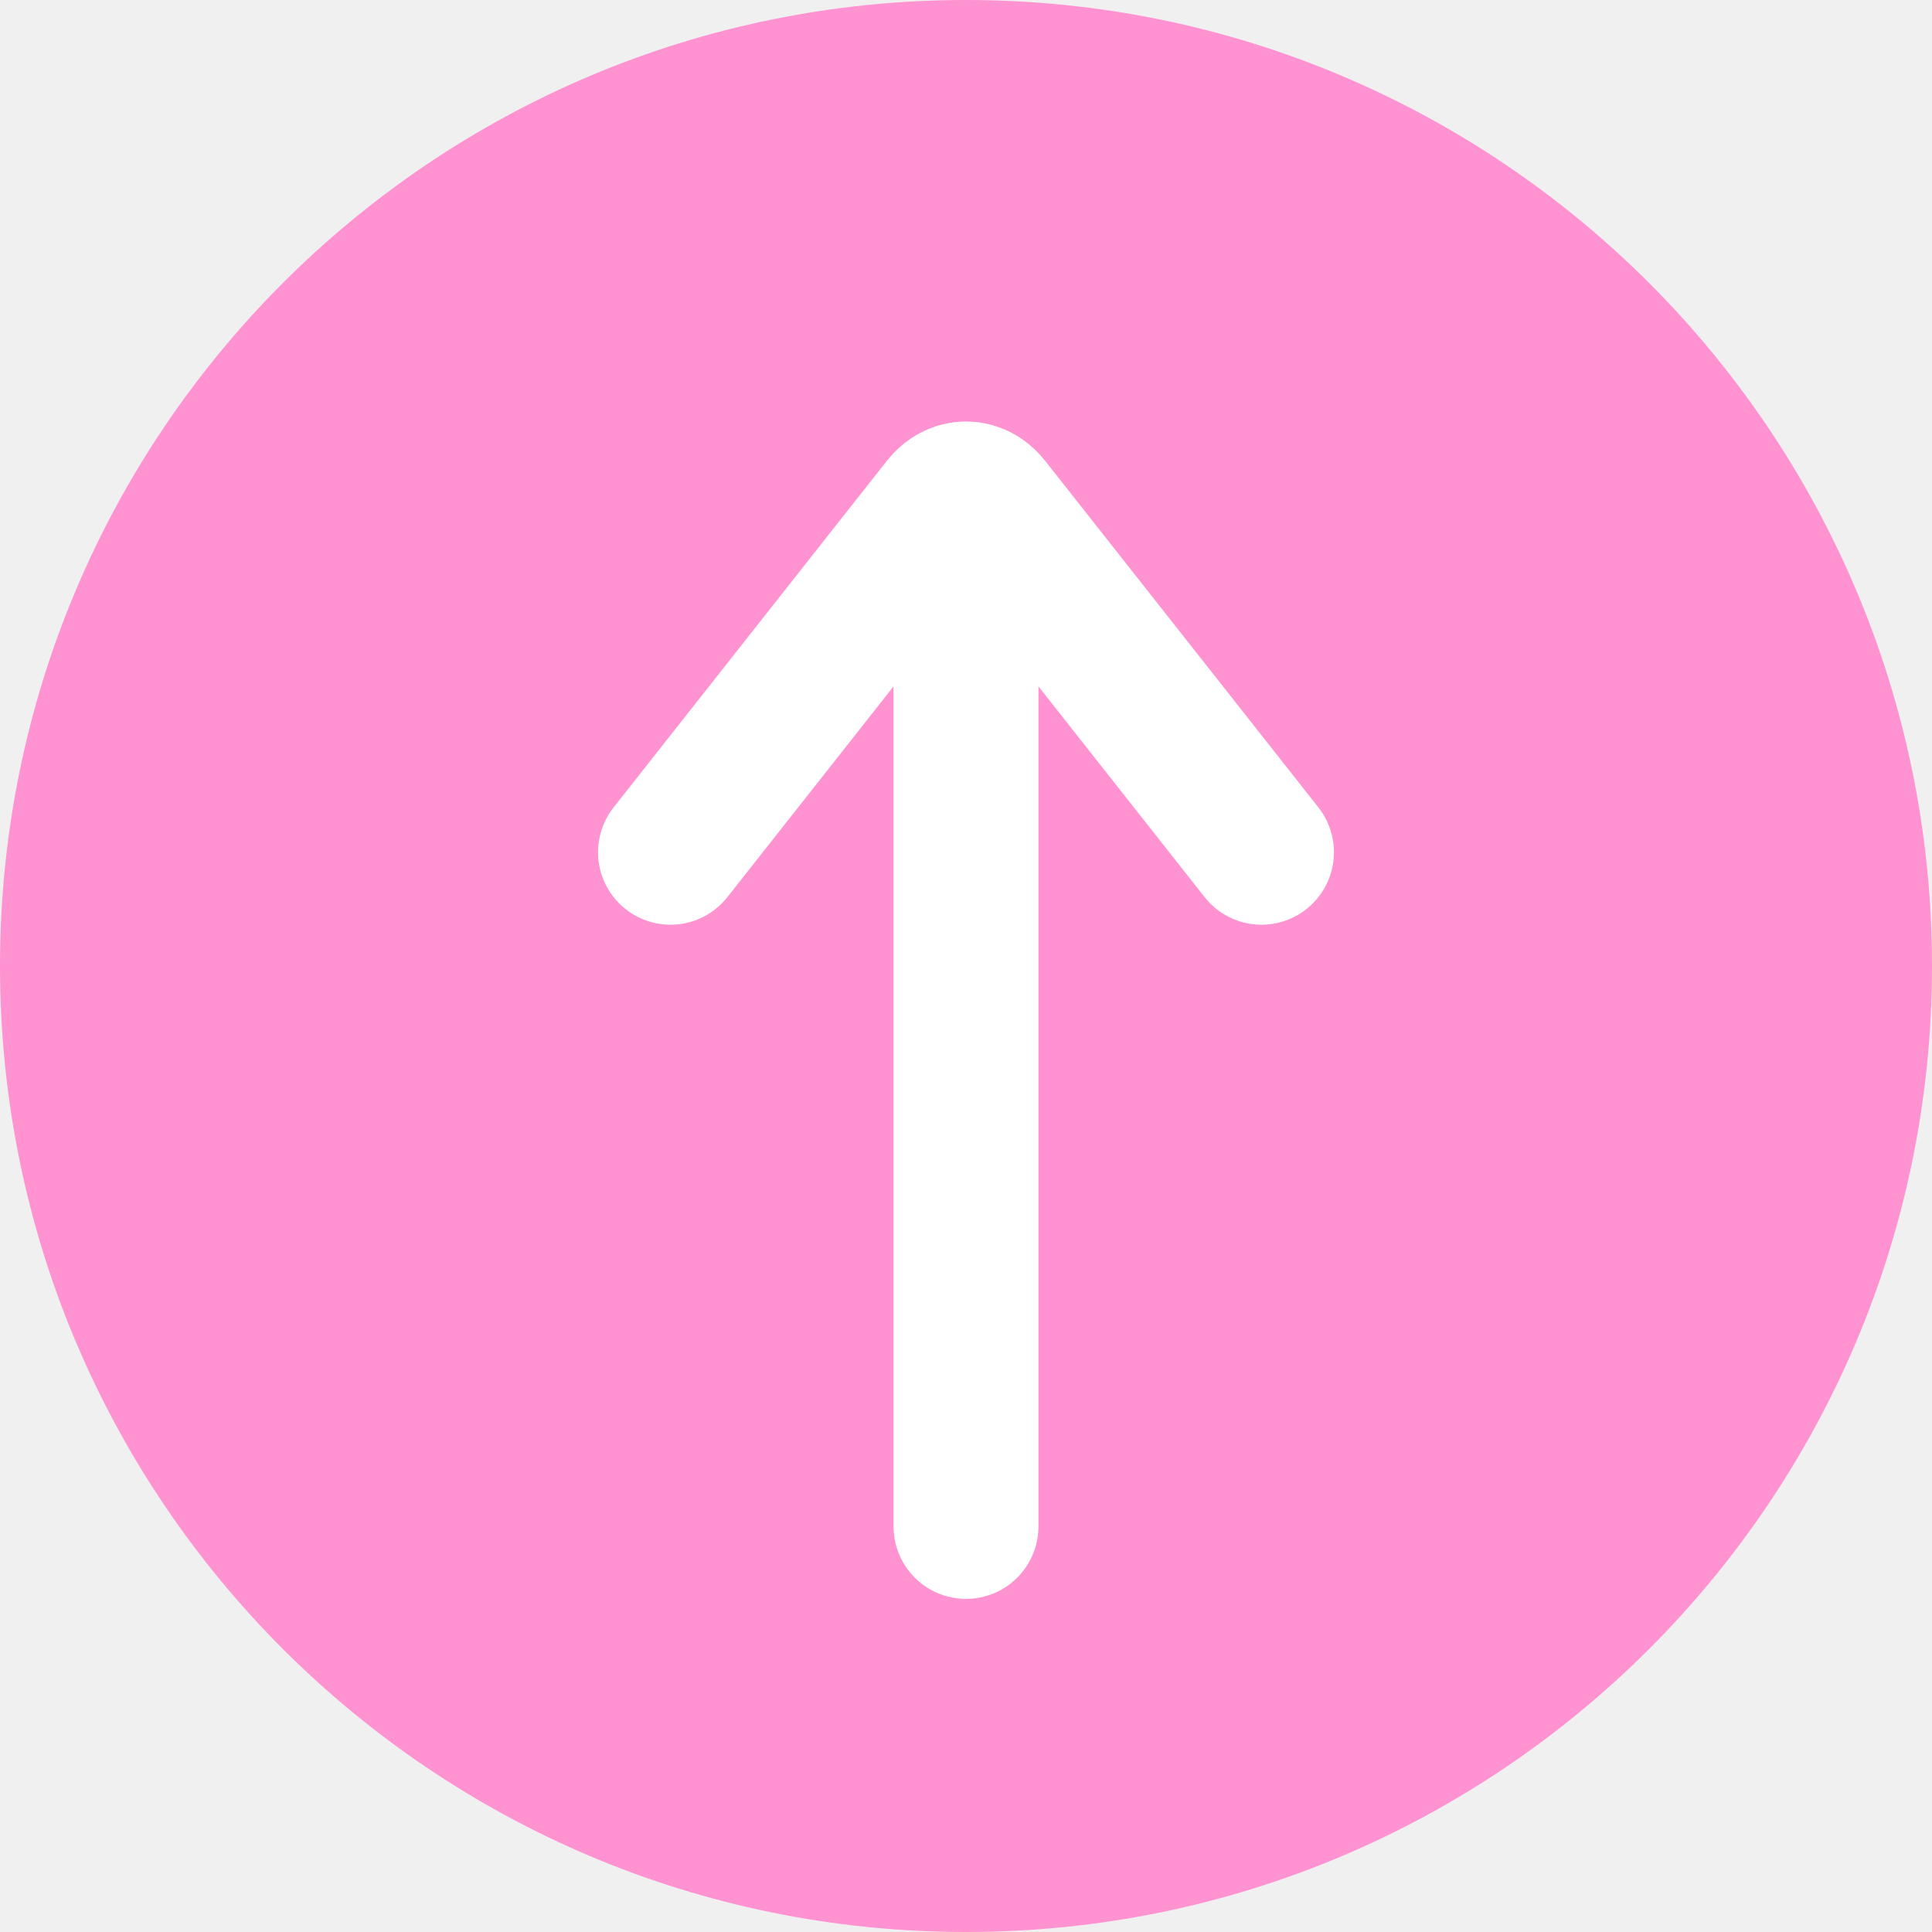
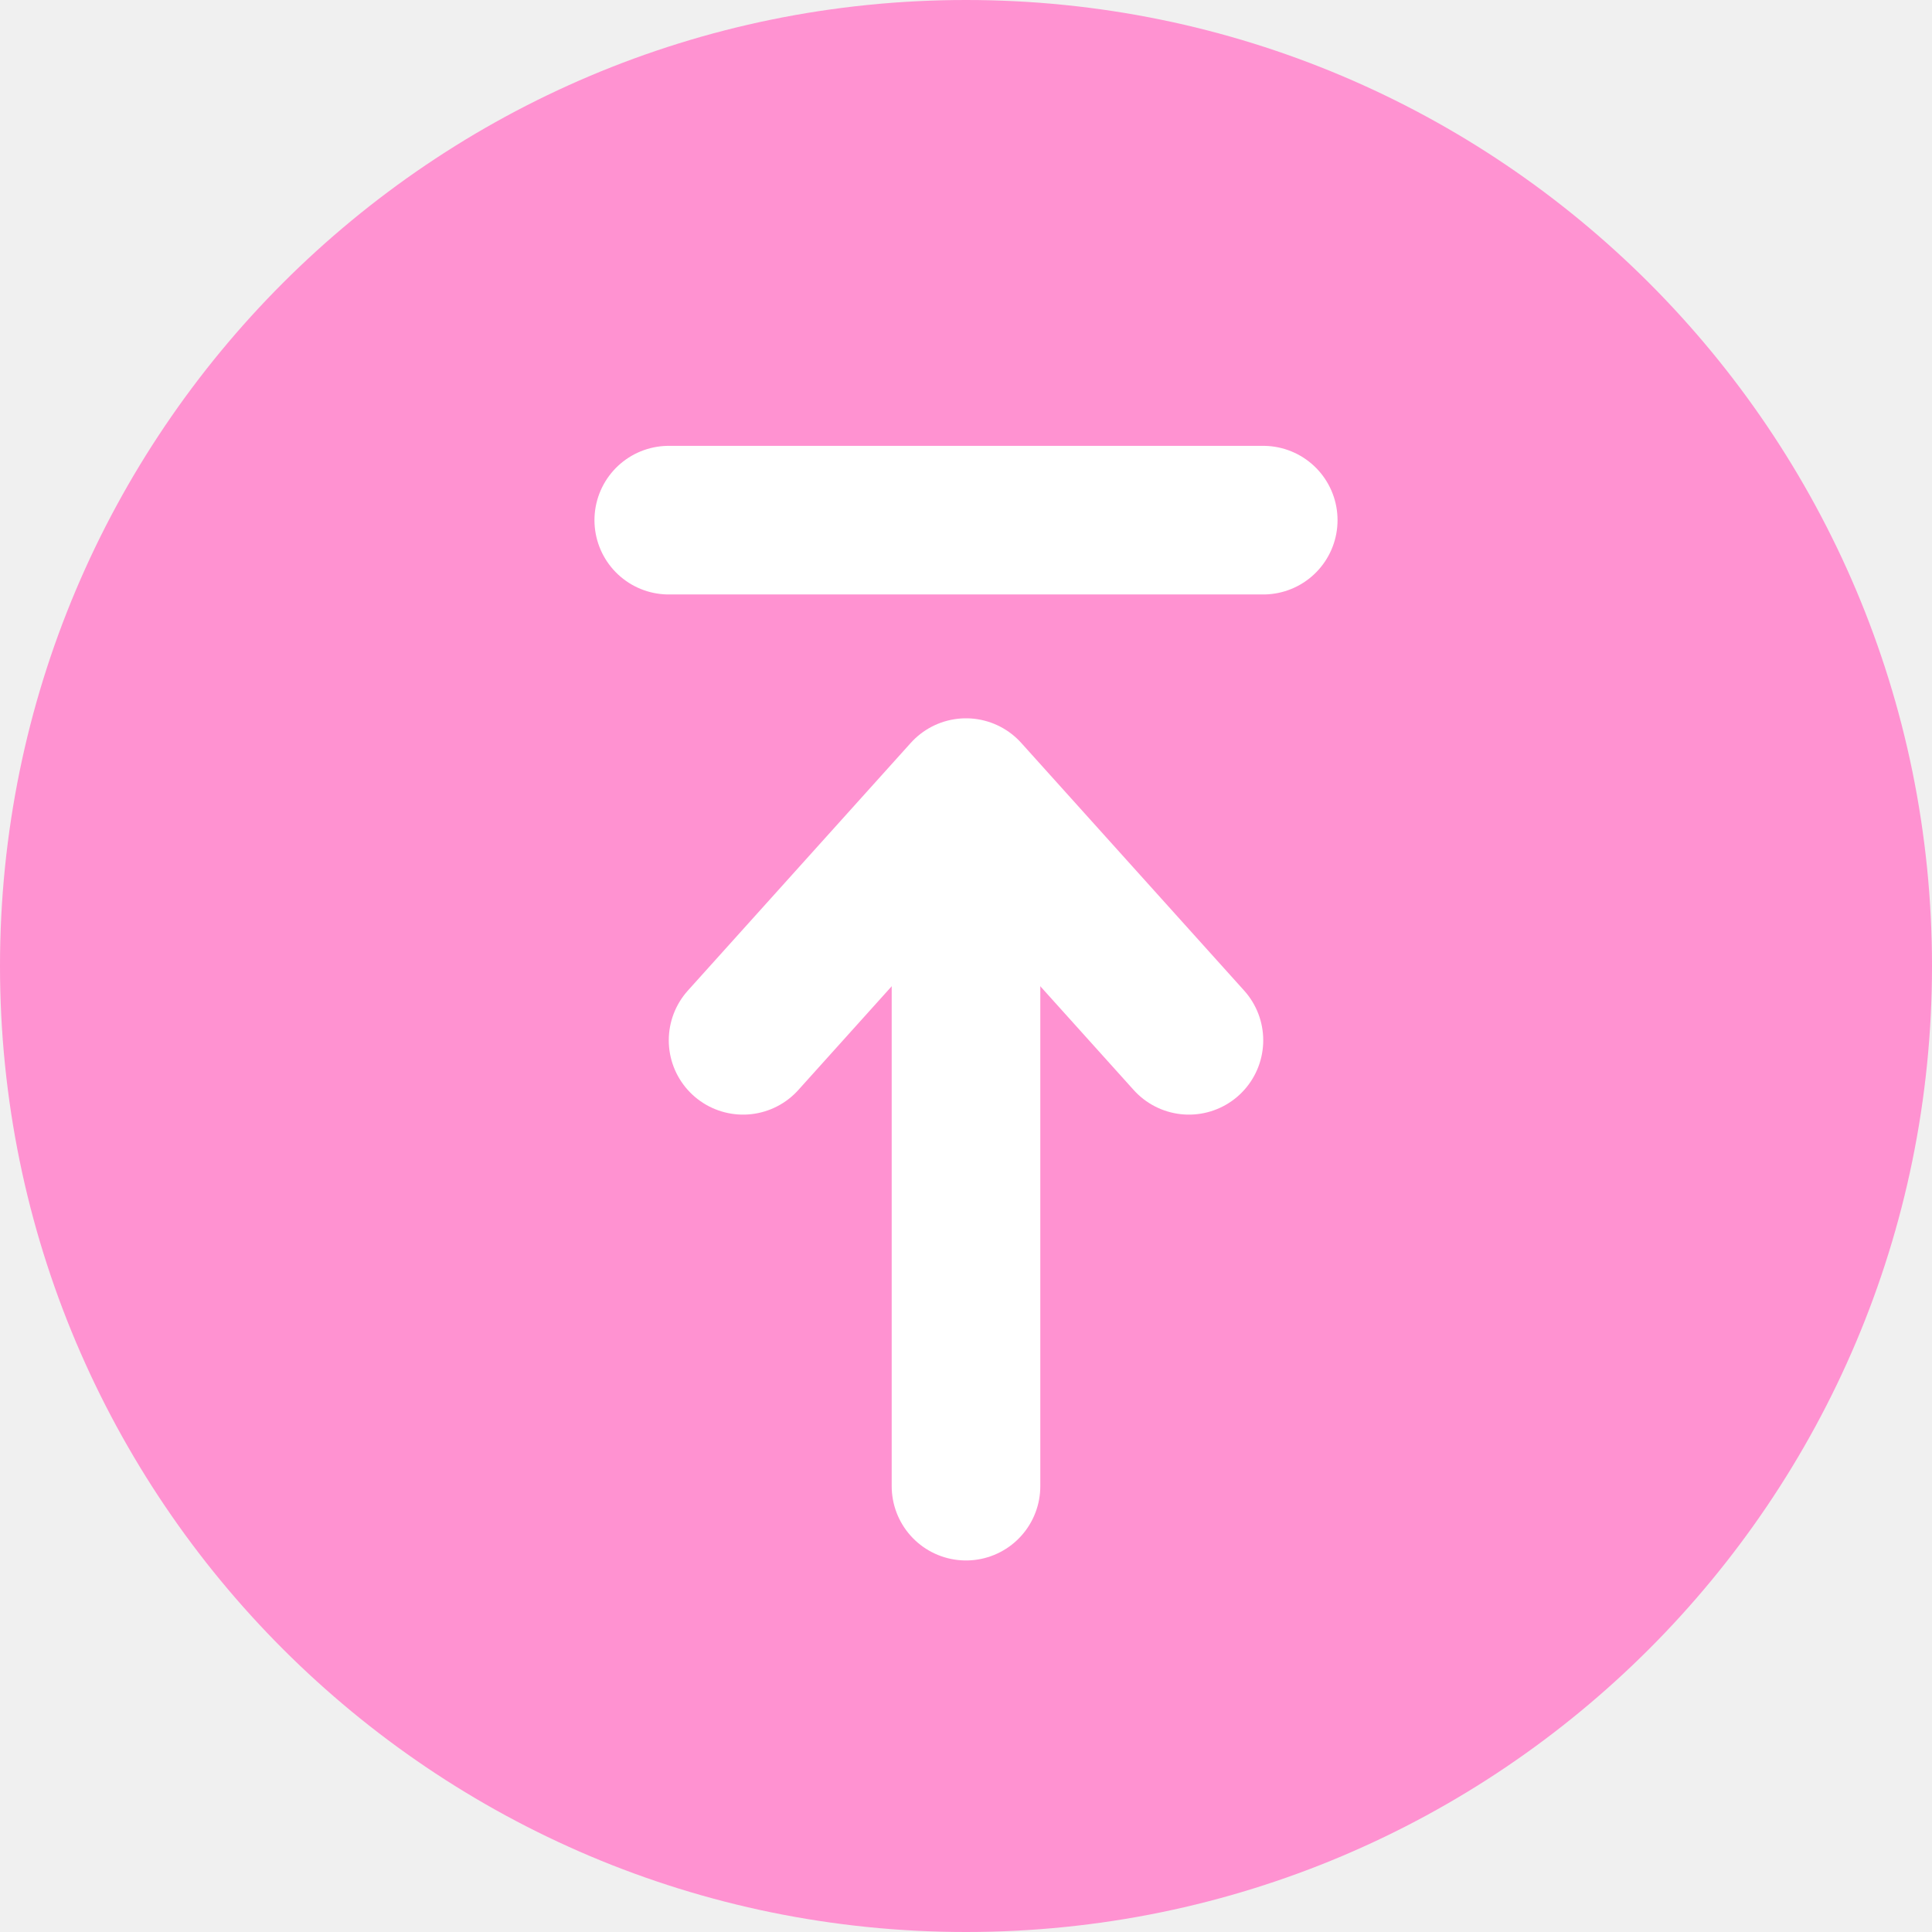
- <svg xmlns="http://www.w3.org/2000/svg" width="40" height="40" viewBox="0 0 40 40">
+ <svg xmlns="http://www.w3.org/2000/svg" width="39" height="39" viewBox="0 0 39 39">
  <g fill="none" fill-rule="evenodd">
-     <circle fill="#FF92D1" cx="20" cy="20" r="20" />
-     <path d="M13.882 17.645l5.658-7.176c.254-.322.664-.325.92 0l5.658 7.176M20 13.397v18.206" stroke="#FFF" stroke-width="3" stroke-linecap="round" />
+     <circle fill="#FF92D1" cx="19.5" cy="19.5" r="19.5" />
+     <g stroke="#FFF" stroke-width="3" stroke-linecap="round">
+       <path stroke-linejoin="round" d="M15 21l4.5-5 4.5 5" />
+       <path d="M19.5 18v12m6-19.5h-12" />
+     </g>
  </g>
</svg>
